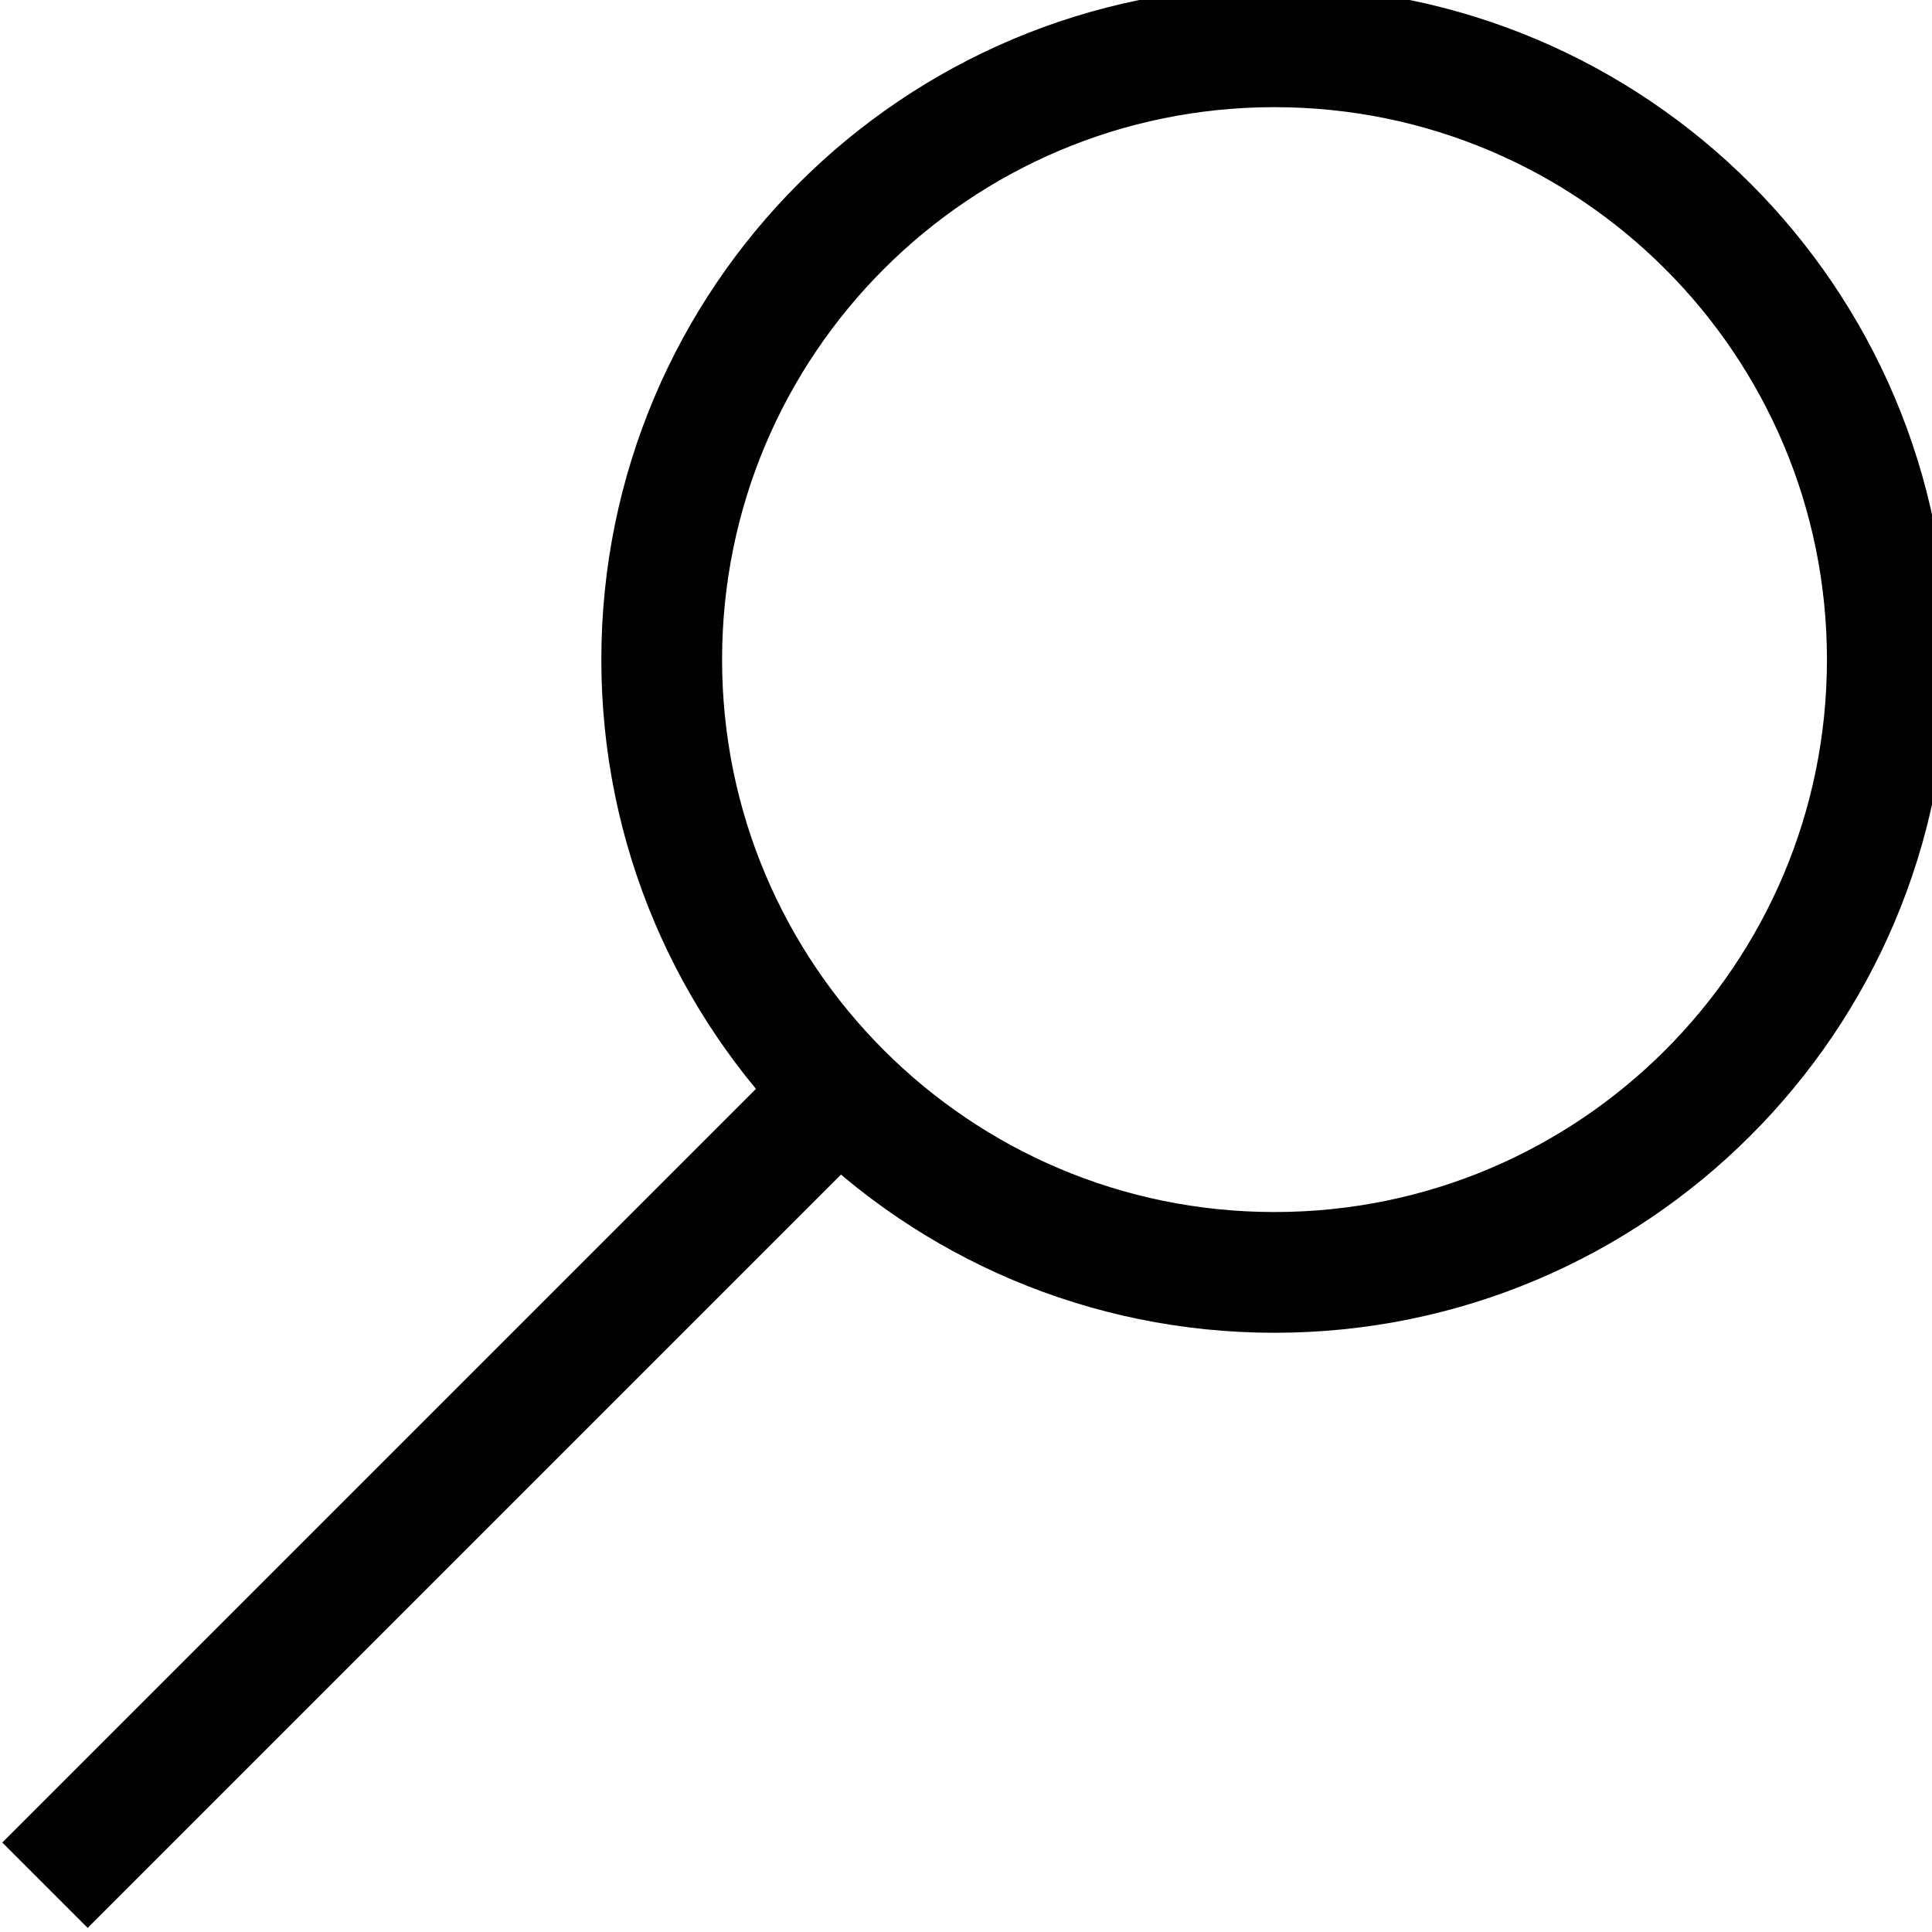
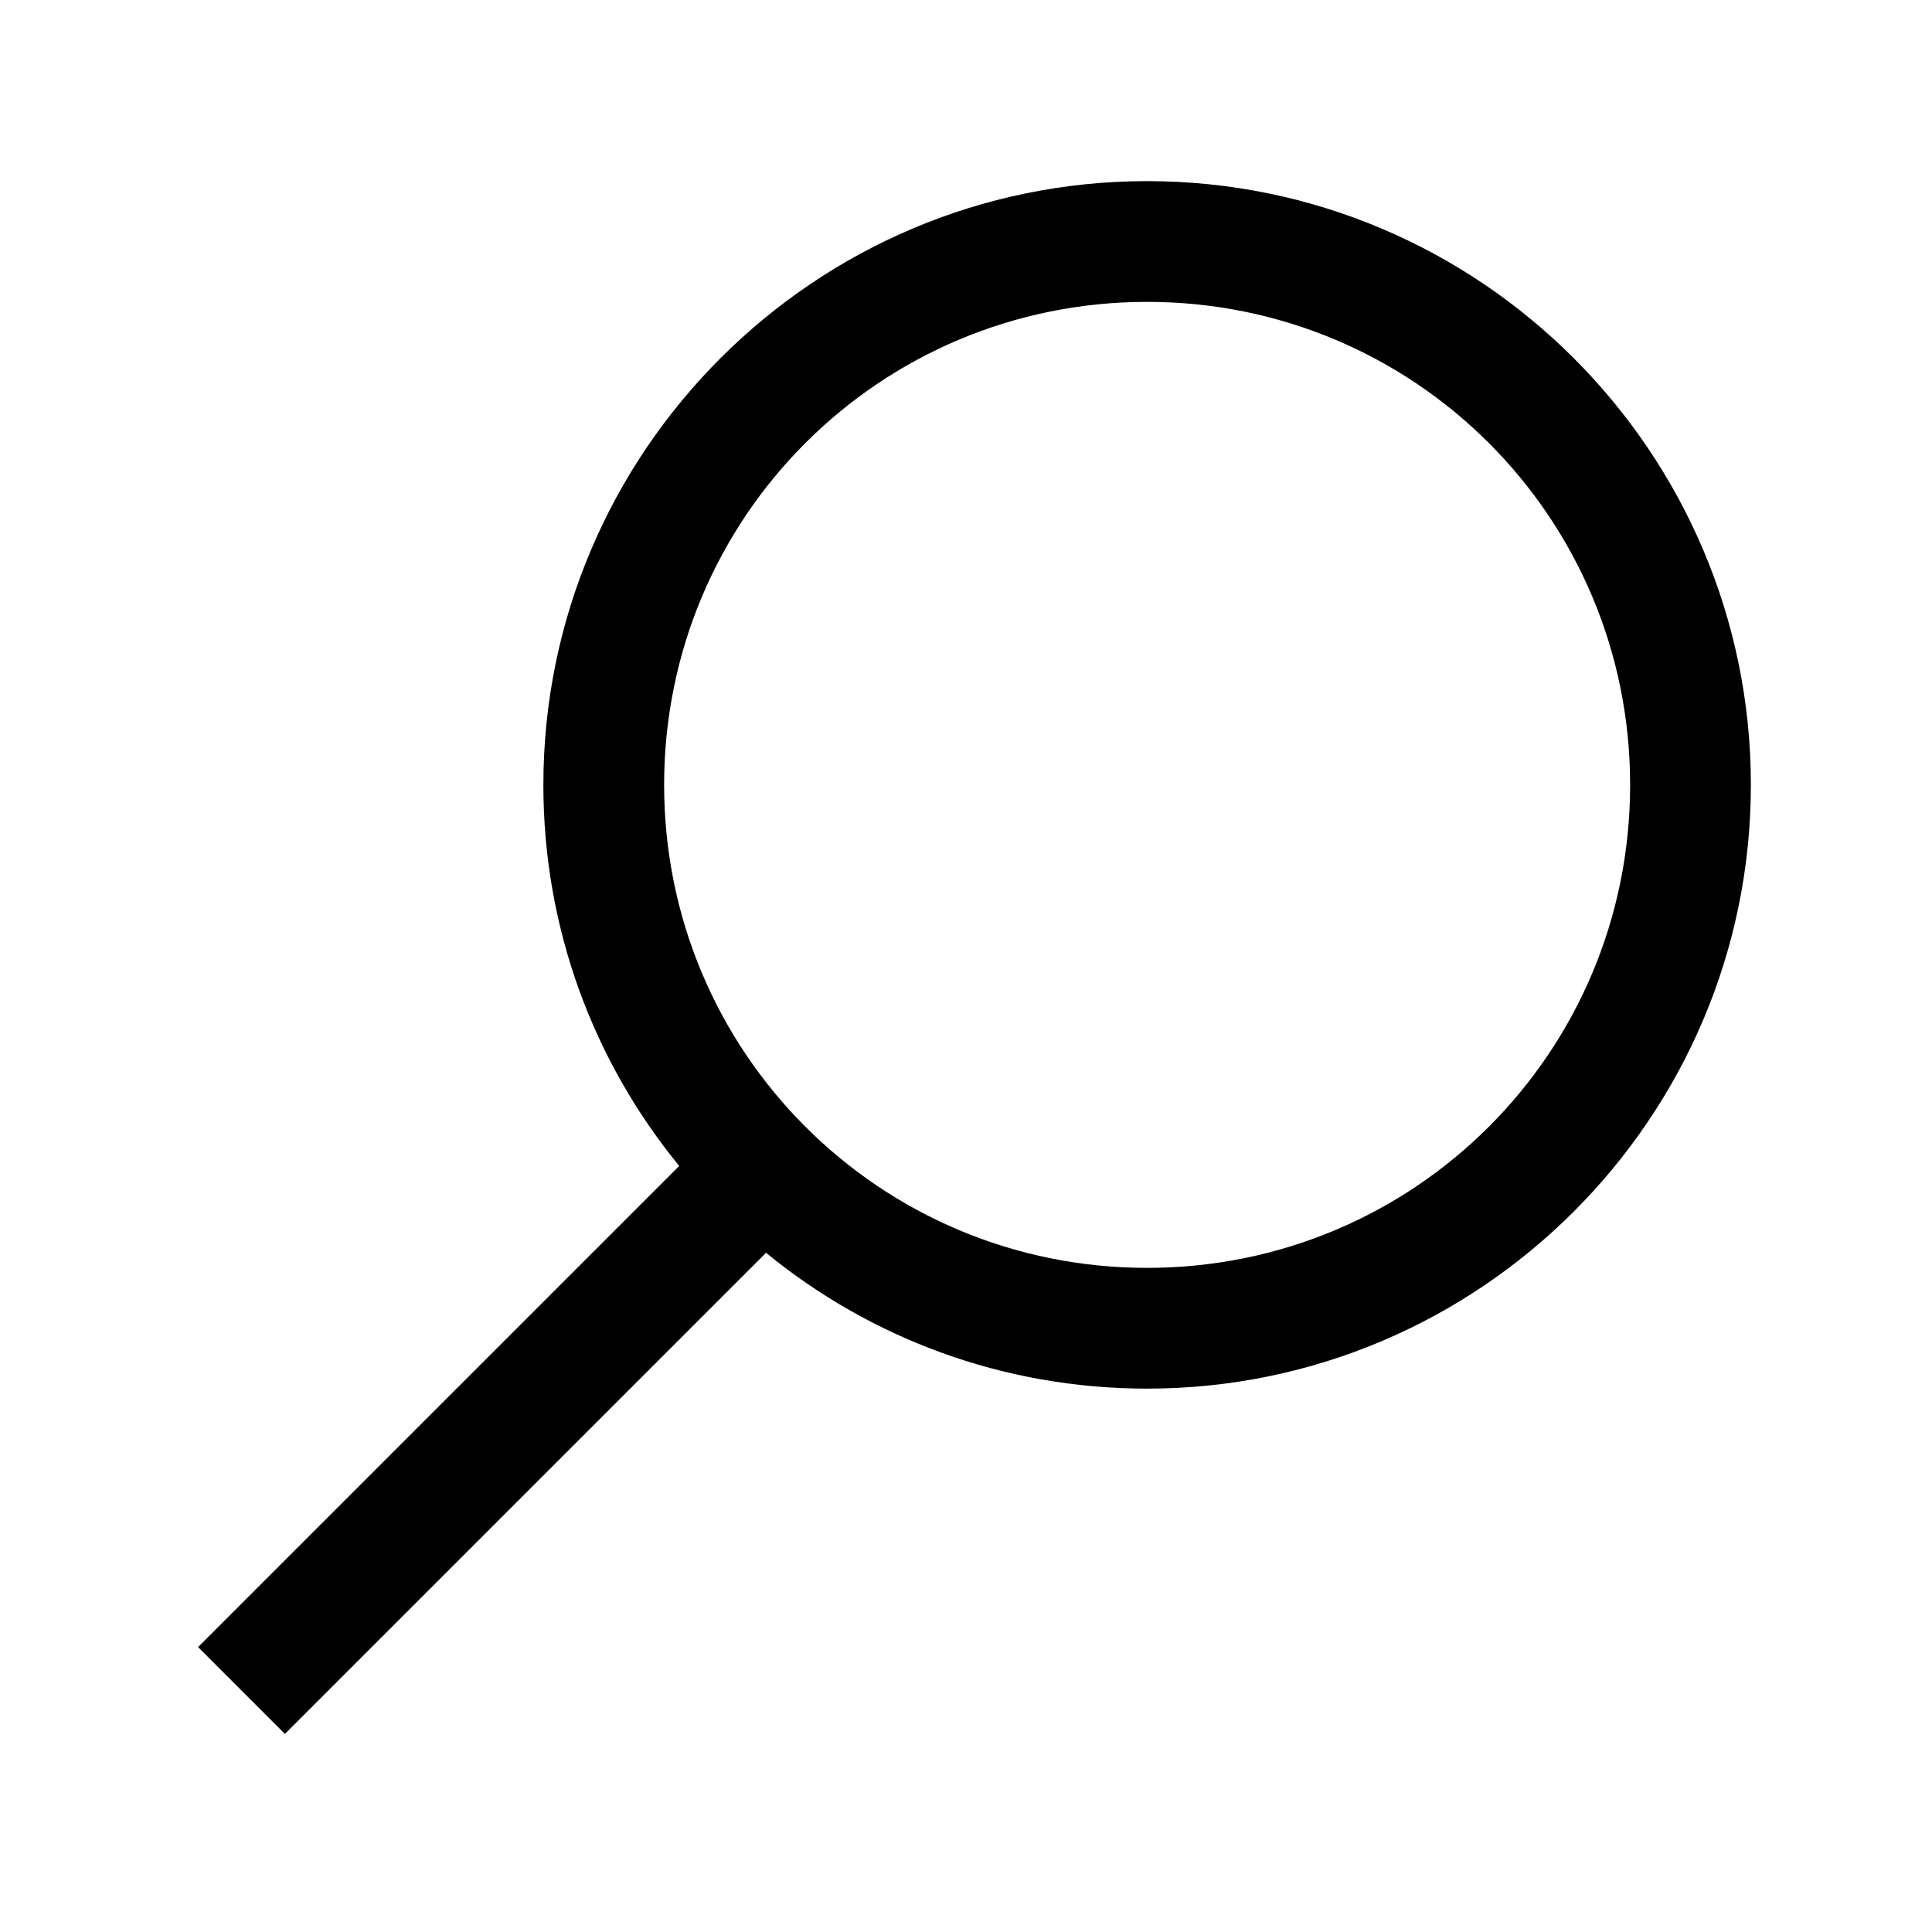
- <svg xmlns="http://www.w3.org/2000/svg" data-name="Layer 1" viewBox="0 0 64 64">
-   <line x1="1.49" x2="27.81" y1="62.45" y2="36.13" fill="none" stroke="#010101" stroke-miterlimit="10" stroke-width="4" />
-   <circle cx="42.22" cy="21.85" r="20.3" fill="none" stroke="#010101" stroke-miterlimit="10" stroke-width="4" />
+ <svg xmlns="http://www.w3.org/2000/svg" fill="#000000" viewBox="0 0 32 32" width="32px" height="32px">
+   <path d="M 19 3 C 13.488 3 9 7.488 9 13 C 9 15.395 9.84 17.59 11.25 19.312 L 3.281 27.281 L 4.719 28.719 L 12.688 20.75 C 14.41 22.16 16.605 23 19 23 C 24.512 23 29 18.512 29 13 C 29 7.488 24.512 3 19 3 Z M 19 5 C 23.43 5 27 8.57 27 13 C 27 17.43 23.43 21 19 21 C 14.57 21 11 17.43 11 13 C 11 8.57 14.57 5 19 5 Z" />
</svg>
